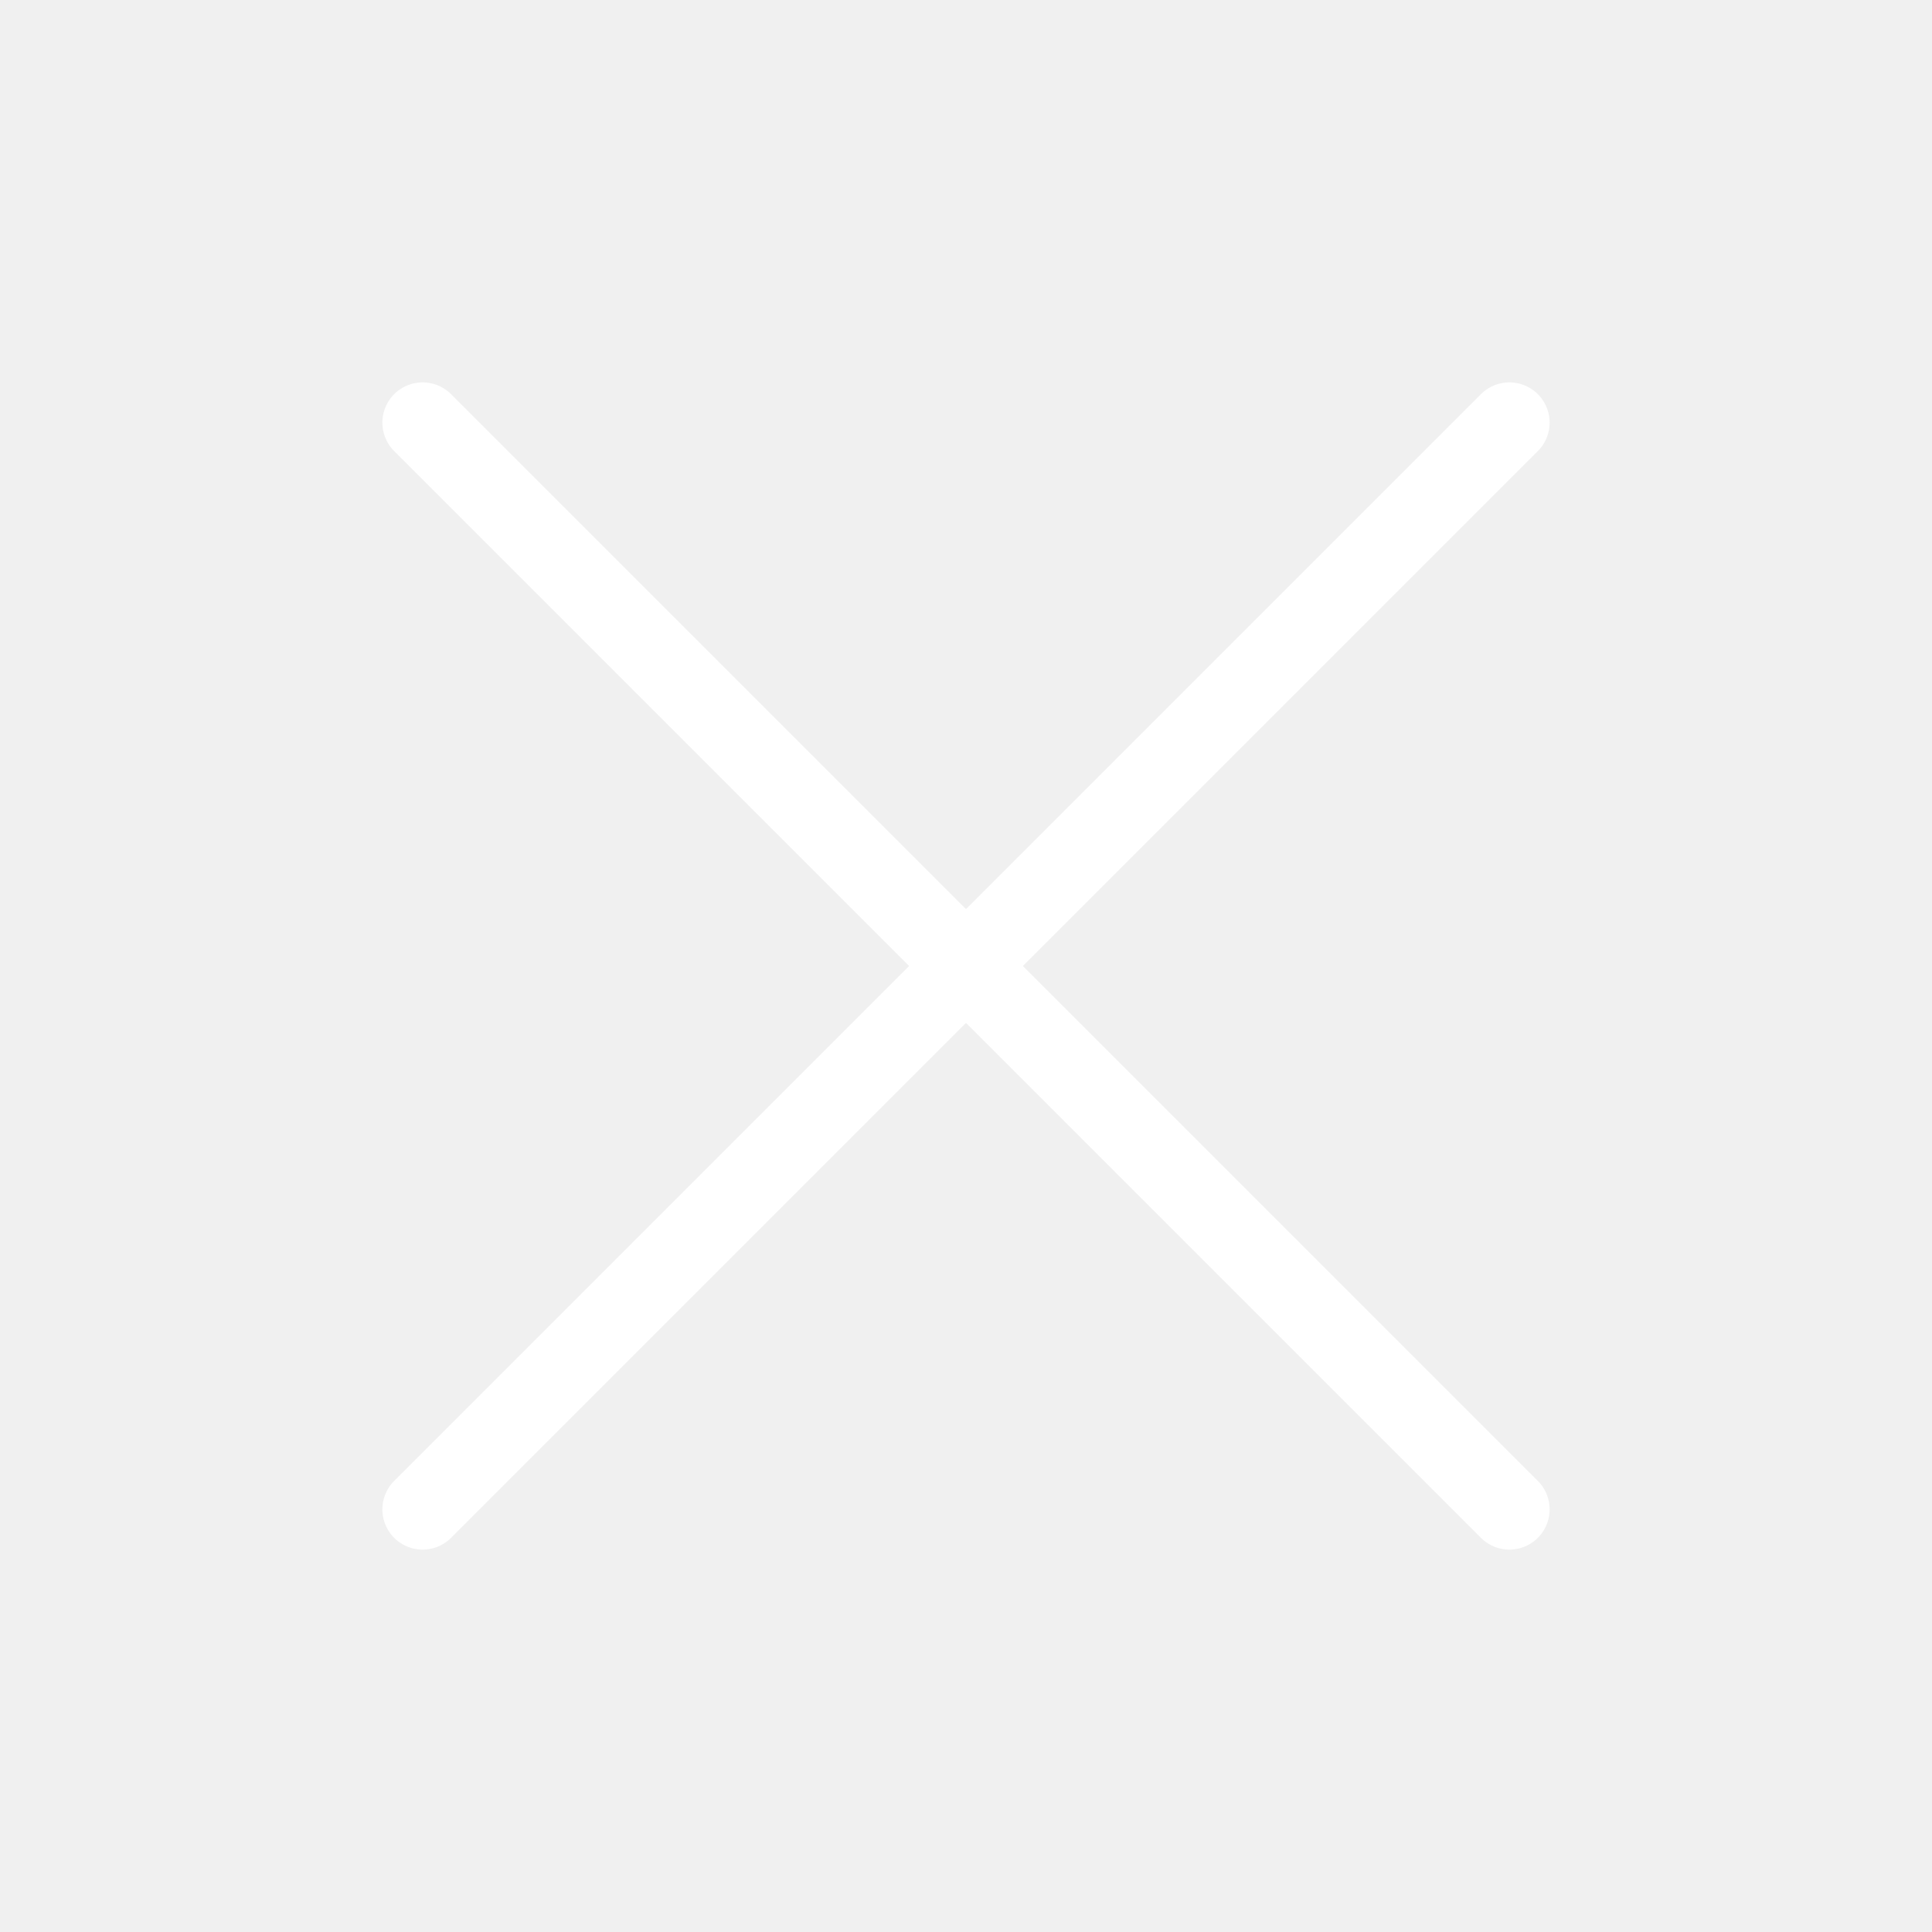
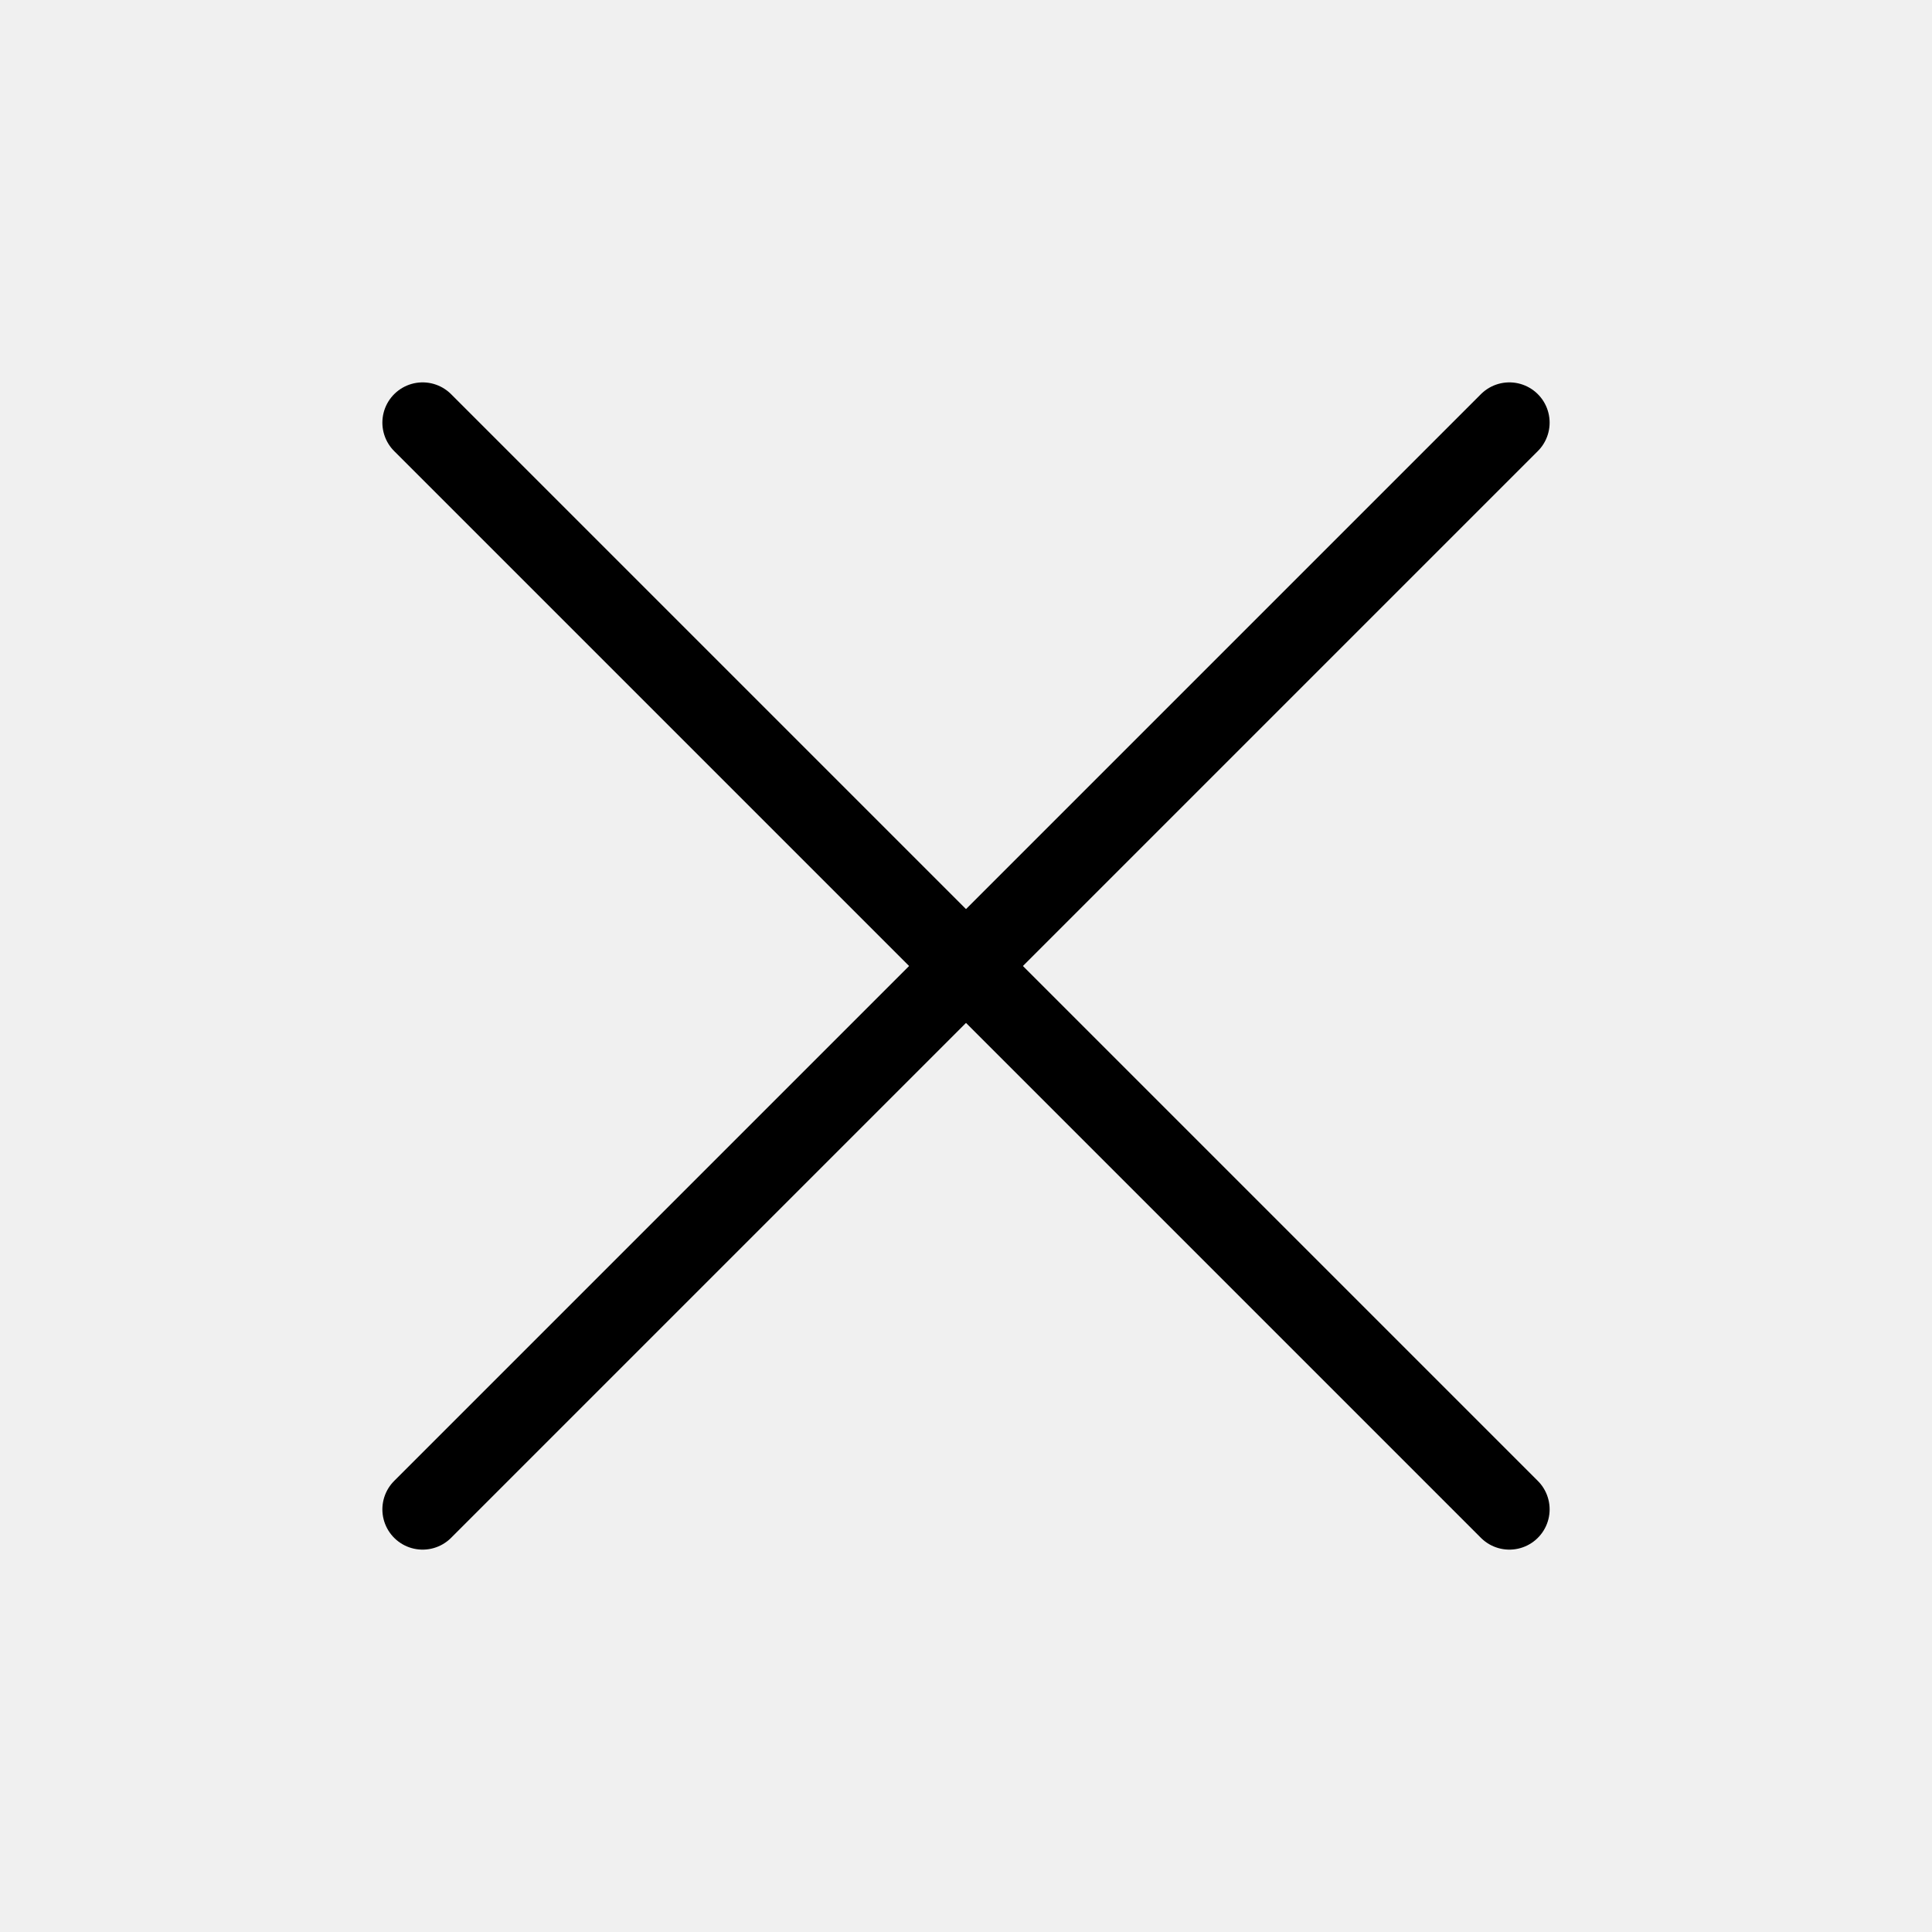
- <svg xmlns="http://www.w3.org/2000/svg" width="24" height="24" viewBox="0 0 24 24" fill="none">
-   <path d="M18.75 5.25L5.25 18.75" stroke="white" stroke-linecap="round" stroke-linejoin="round" />
-   <path d="M18.75 18.75L5.25 5.25" stroke="white" stroke-linecap="round" stroke-linejoin="round" />
+ <svg xmlns="http://www.w3.org/2000/svg" width="24" height="24" viewBox="0 0 24 24">
+   <path d="M18.75 5.25L5.25 18.75" stroke="currentColor" stroke-linecap="round" stroke-linejoin="round" />
+   <path d="M18.75 18.75L5.25 5.25" stroke="currentColor" stroke-linecap="round" stroke-linejoin="round" />
</svg>
